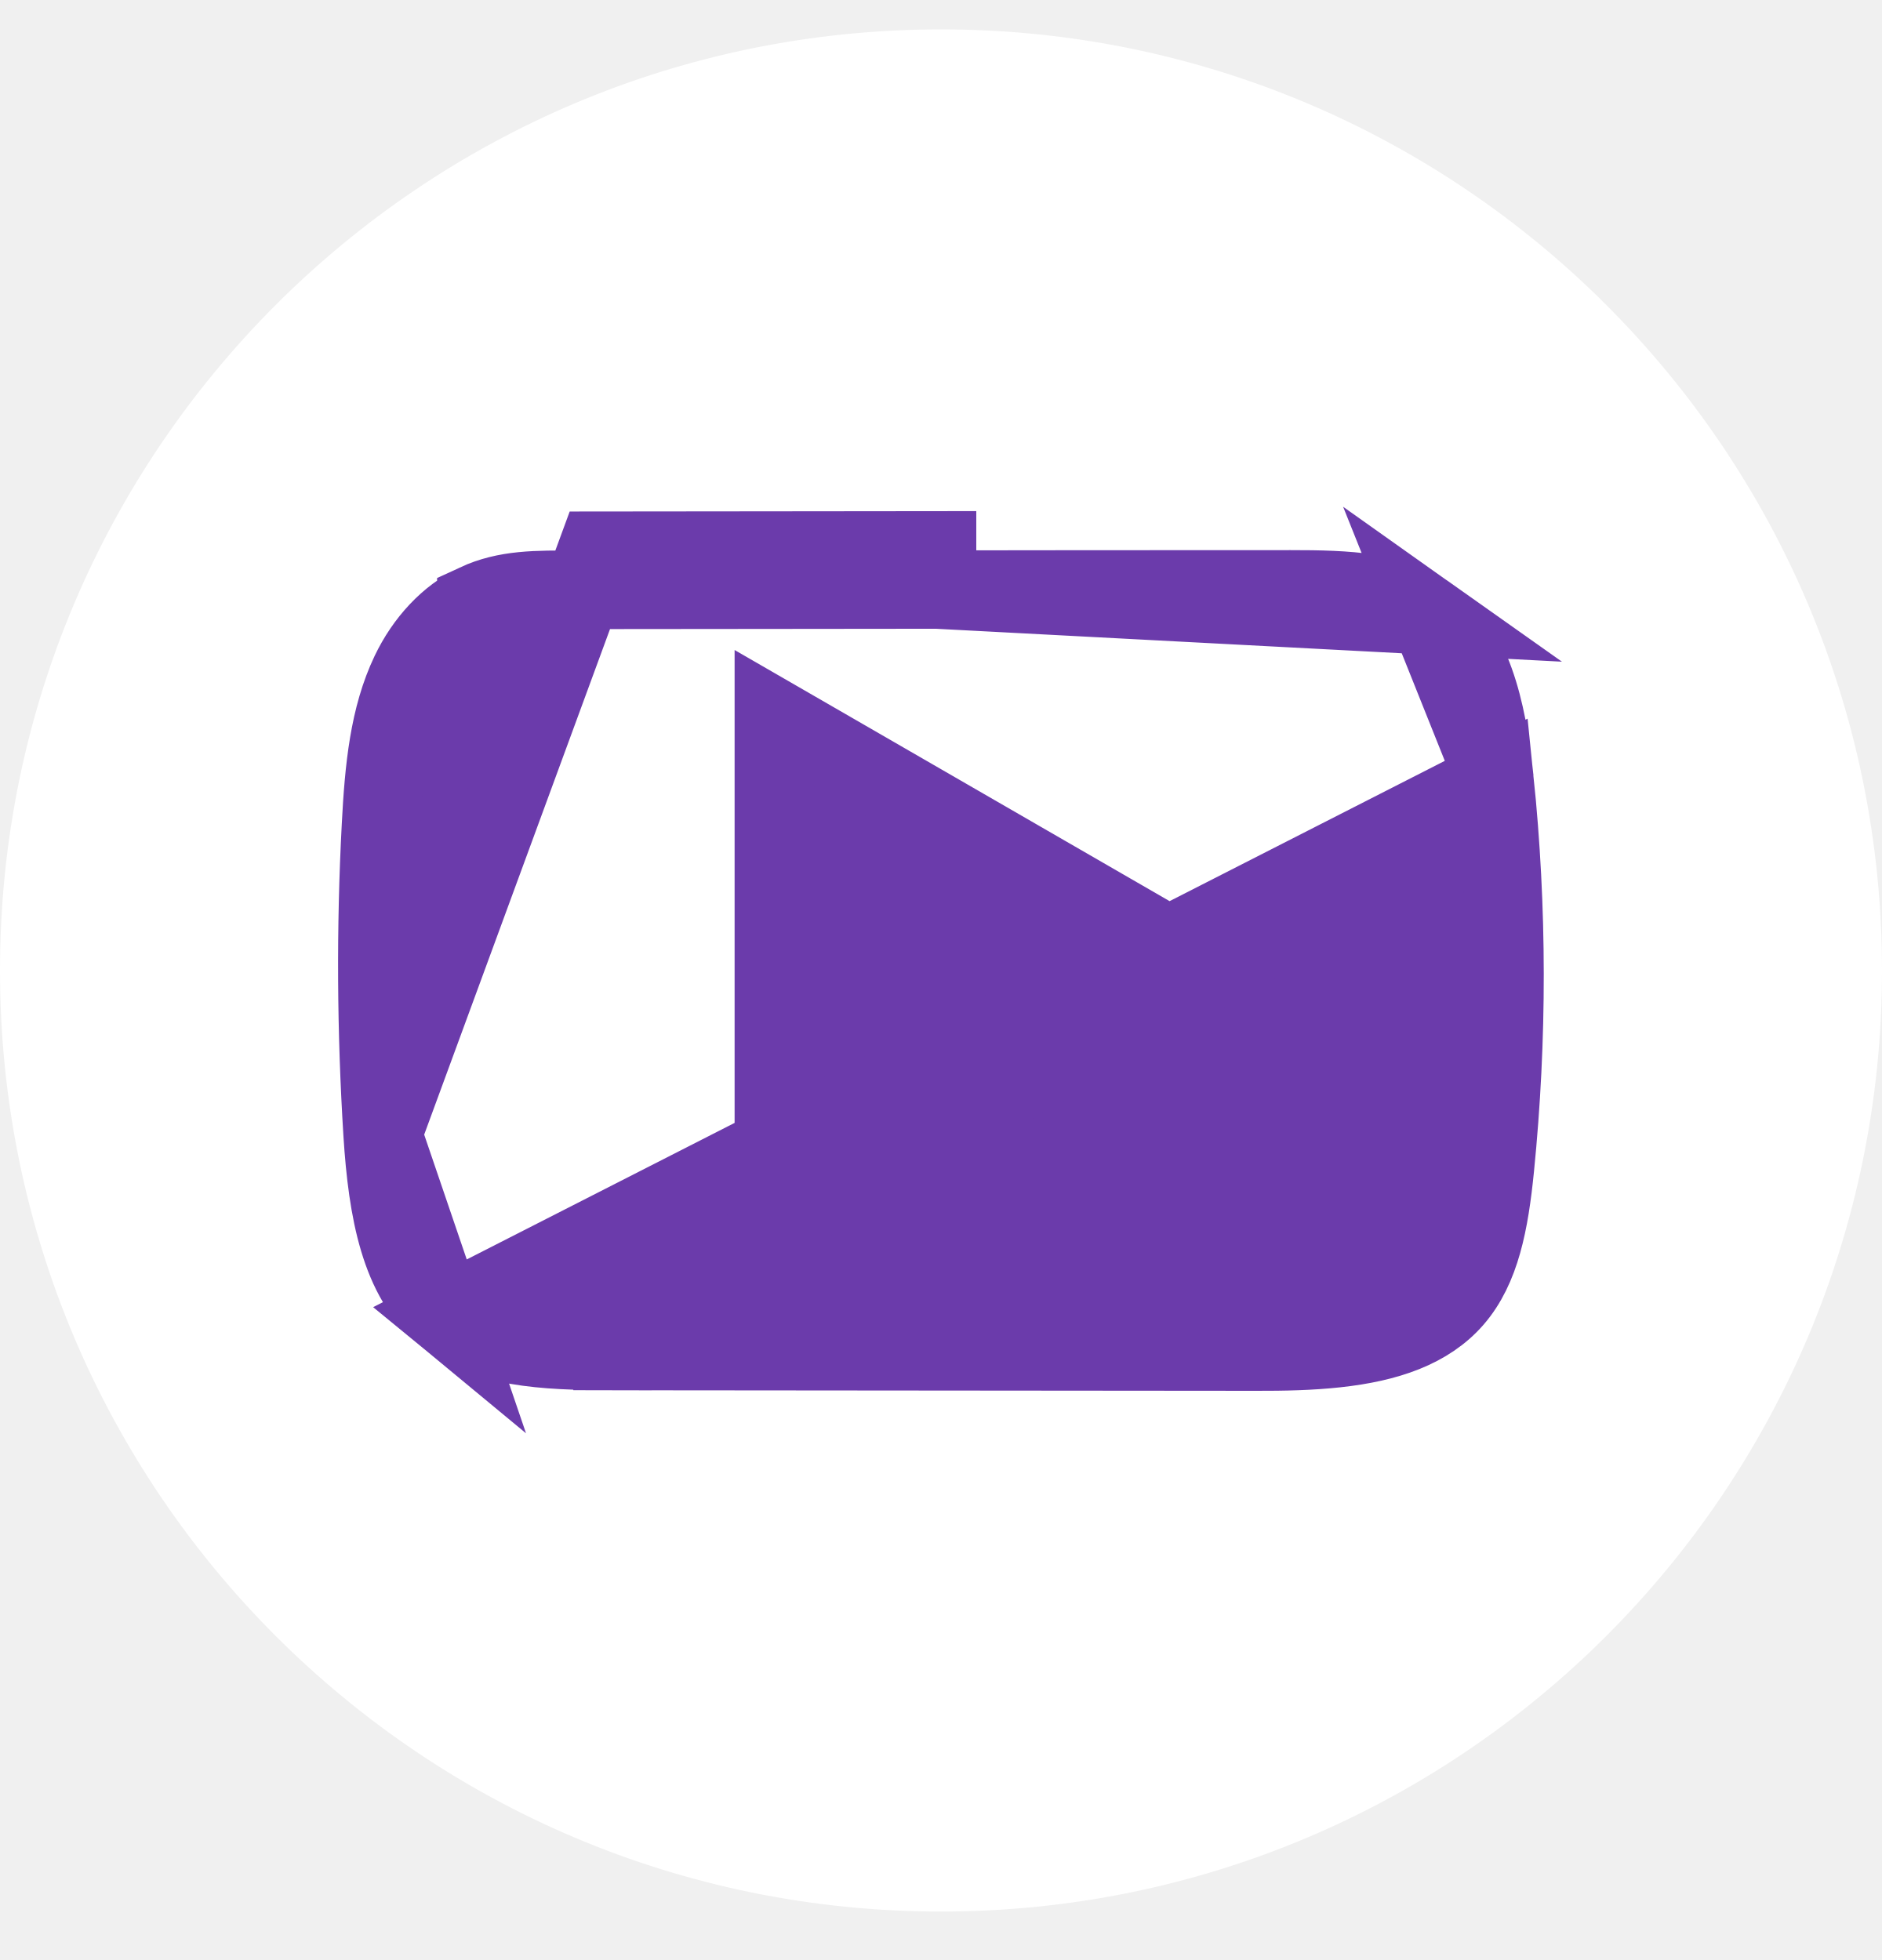
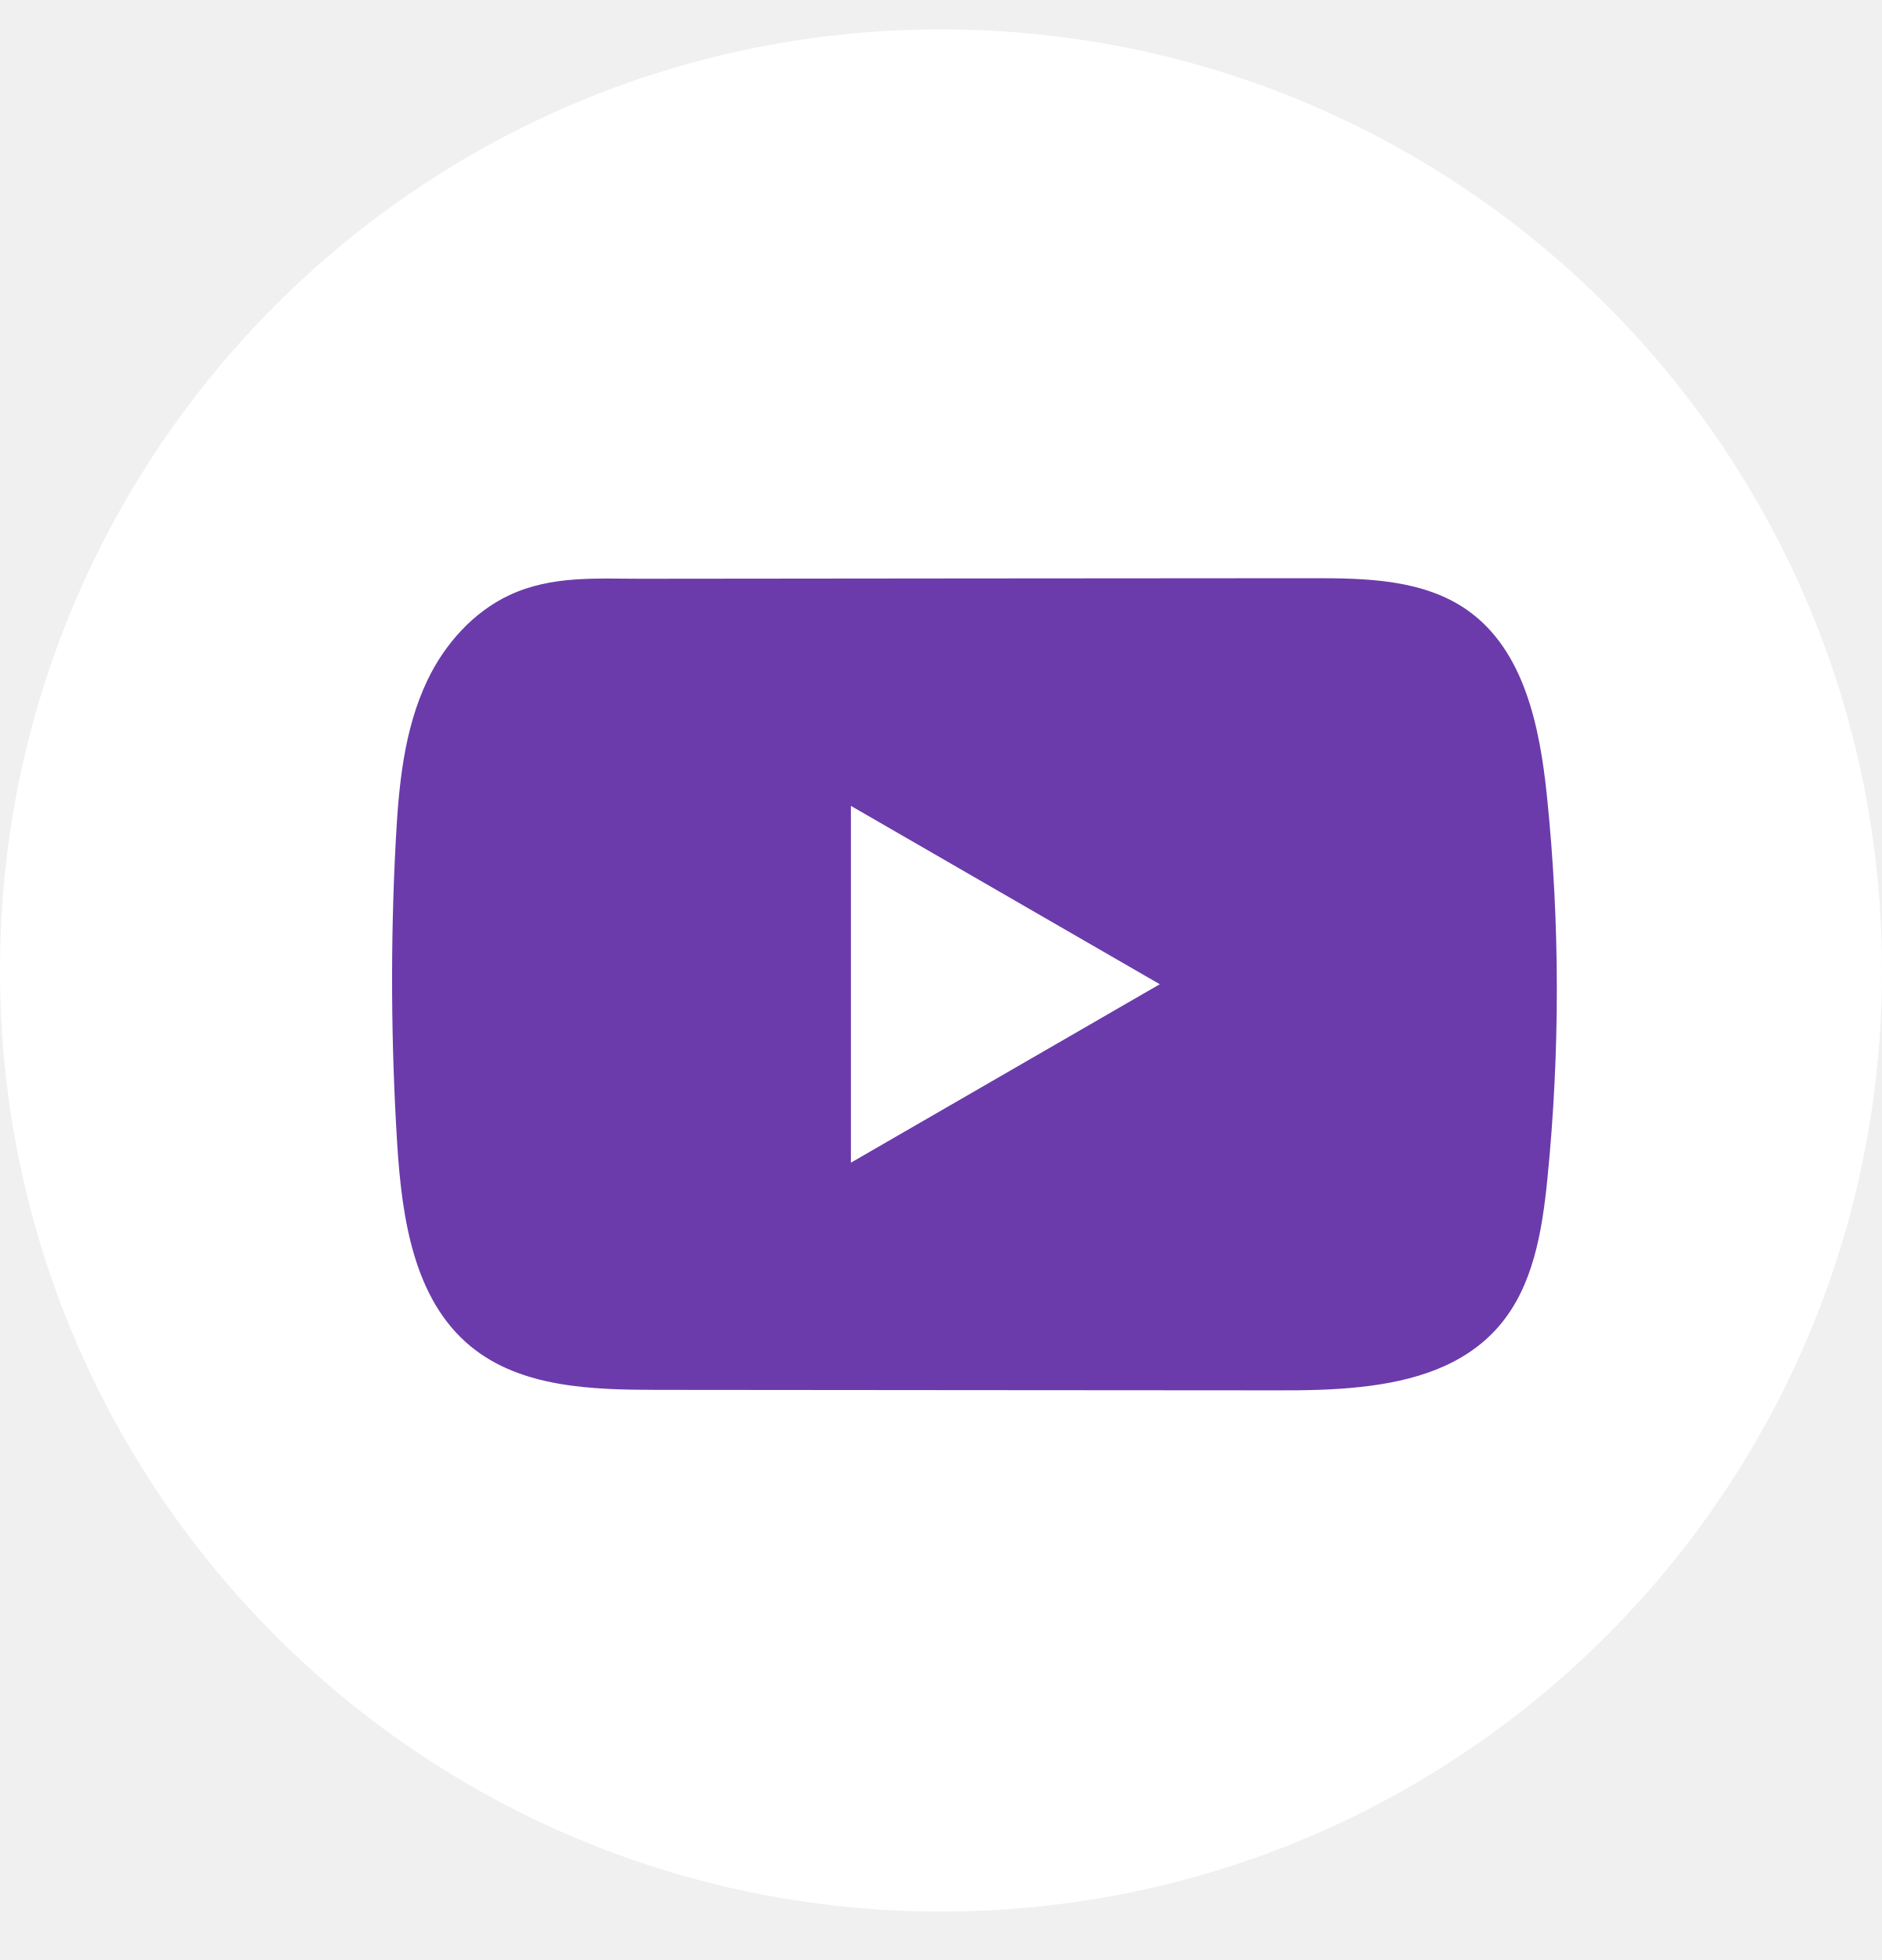
<svg xmlns="http://www.w3.org/2000/svg" width="24" height="25" viewBox="0 0 24 25" fill="none">
  <path d="M24 12.379C24 5.749 18.627 0.375 12 0.375C5.373 0.375 0 5.749 0 12.379C0 19.008 5.373 24.382 12 24.382C18.627 24.382 24 19.008 24 12.379Z" fill="white" />
-   <path d="M18.221 7.85L18.221 7.85C17.792 7.546 17.198 7.516 16.459 7.517L16.459 7.517C15.557 7.517 14.656 7.518 13.755 7.518C13.153 7.519 12.552 7.52 11.95 7.52L18.221 7.85ZM18.221 7.85C18.765 8.235 18.962 9.015 19.058 9.942L18.221 7.85ZM7.812 17.233C10.547 17.236 13.283 17.238 16.02 17.24L16.02 17.24C16.366 17.241 16.71 17.234 17.04 17.198L17.04 17.198C17.698 17.127 18.213 16.947 18.541 16.569L18.541 16.569C18.882 16.176 18.994 15.597 19.064 14.897L19.064 14.897C19.229 13.251 19.228 11.588 19.058 9.943L5.665 16.772C6.17 17.188 6.918 17.232 7.812 17.233ZM7.812 17.233L7.811 17.733L7.812 17.233ZM9.782 7.022C9.059 7.023 8.337 7.023 7.614 7.024L4.879 14.466C4.797 13.155 4.789 11.841 4.858 10.531L4.858 10.53C4.896 9.798 4.961 9.142 5.229 8.581C5.417 8.187 5.719 7.858 6.074 7.693L6.074 7.692C6.451 7.517 6.835 7.519 7.363 7.523C7.443 7.524 7.527 7.524 7.614 7.524L7.614 7.524C8.337 7.523 9.06 7.523 9.782 7.522L9.782 7.522C10.505 7.521 11.227 7.521 11.95 7.52L11.95 7.02C11.227 7.021 10.505 7.021 9.782 7.022ZM9.868 14.734V15.6L10.618 15.167L14.696 12.811L15.445 12.378L14.696 11.945L10.618 9.59L9.868 9.157V10.023V14.734ZM5.665 16.772C5.102 16.307 4.942 15.454 4.879 14.466L5.665 16.772Z" fill="#6B3BAB" stroke="#6B3BAB" />
+   <path d="M19.727 10.152C19.636 9.271 19.439 8.297 18.717 7.786C18.157 7.389 17.421 7.374 16.735 7.375C15.283 7.376 13.831 7.377 12.379 7.378C10.983 7.38 9.587 7.381 8.19 7.382C7.607 7.383 7.04 7.338 6.498 7.59C6.033 7.807 5.669 8.219 5.45 8.678C5.146 9.316 5.083 10.039 5.046 10.744C4.978 12.03 4.986 13.318 5.066 14.602C5.126 15.539 5.276 16.575 6.001 17.172C6.643 17.701 7.548 17.727 8.381 17.728C11.024 17.73 13.667 17.733 16.31 17.734C16.649 17.735 17.003 17.729 17.348 17.691C18.027 17.618 18.675 17.423 19.112 16.919C19.552 16.412 19.666 15.705 19.733 15.036C19.895 13.413 19.894 11.774 19.727 10.152ZM10.851 14.83V10.279L14.79 12.554L10.851 14.83Z" fill="#6B3BAB" />
</svg>
